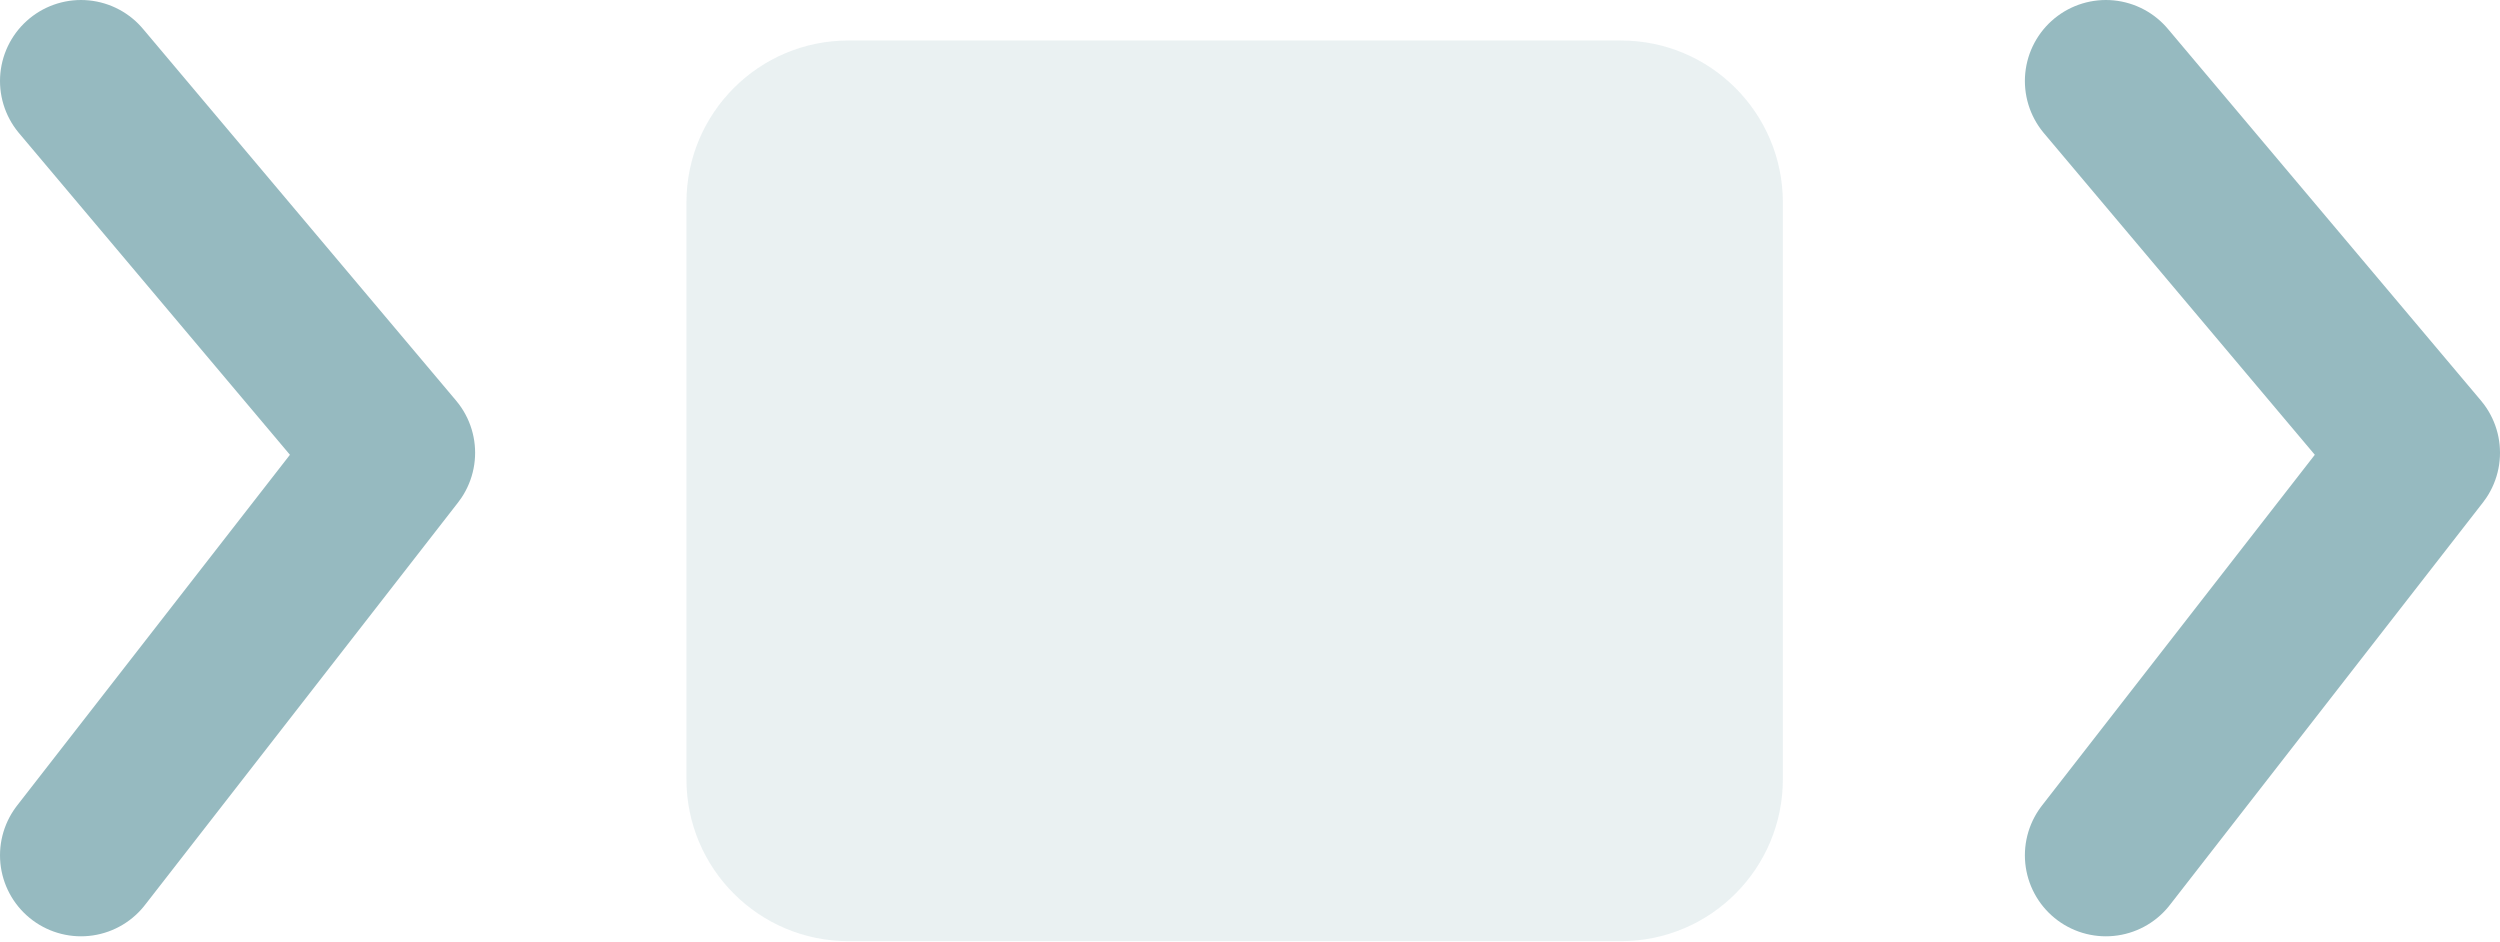
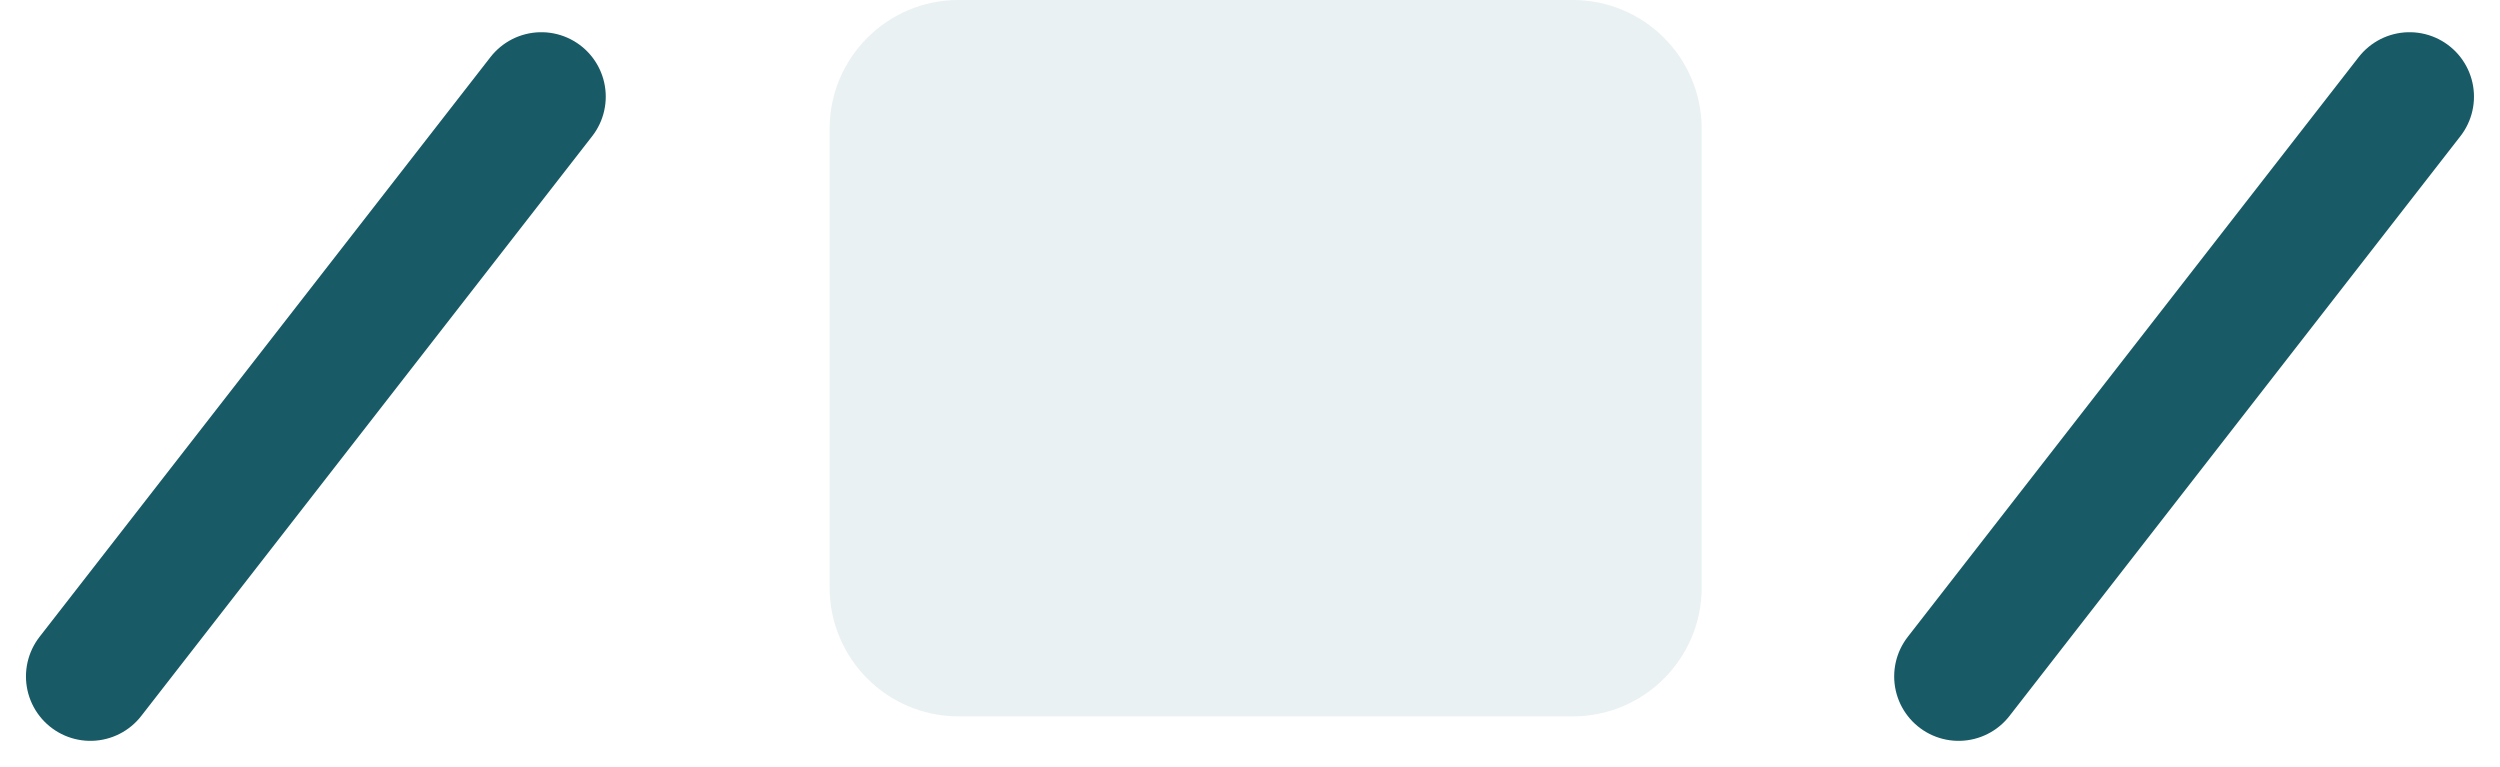
- <svg xmlns="http://www.w3.org/2000/svg" width="30.866" height="11.62" viewBox="0 0 30.866 11.62">
-   <g id="Group_42" data-name="Group 42" transform="translate(15.475 -2.5)">
+ <svg xmlns="http://www.w3.org/2000/svg" width="38.807" height="11.903" viewBox="0 0 38.807 11.903">
+   <g id="Group_42" data-name="Group 42" transform="translate(19.878 -3)">
    <rect id="Rectangle_53" data-name="Rectangle 53" width="13.537" height="11.12" rx="2" transform="translate(-7 3)" fill="#96bac0" opacity="0.2" />
-     <path id="Path_17" data-name="Path 17" d="M0,0,3.866,4.59,0,9.56" transform="translate(10.525 3.5)" fill="none" stroke="#96bac0" stroke-linecap="round" stroke-linejoin="round" stroke-width="2" />
-     <path id="Path_18" data-name="Path 18" d="M0,0,3.866,4.59,0,9.56" transform="translate(-14.475 3.5)" fill="none" stroke="#96bac0" stroke-linecap="round" stroke-linejoin="round" stroke-width="2" />
+     <line id="Line_19" data-name="Line 19" x1="7" y2="9" transform="translate(-18.475 4.5)" fill="none" stroke="#185a65" stroke-linecap="round" stroke-width="2" />
+     <line id="Line_20" data-name="Line 20" x1="7" y2="9" transform="translate(10.525 4.5)" fill="none" stroke="#185a65" stroke-linecap="round" stroke-width="2" />
  </g>
</svg>
